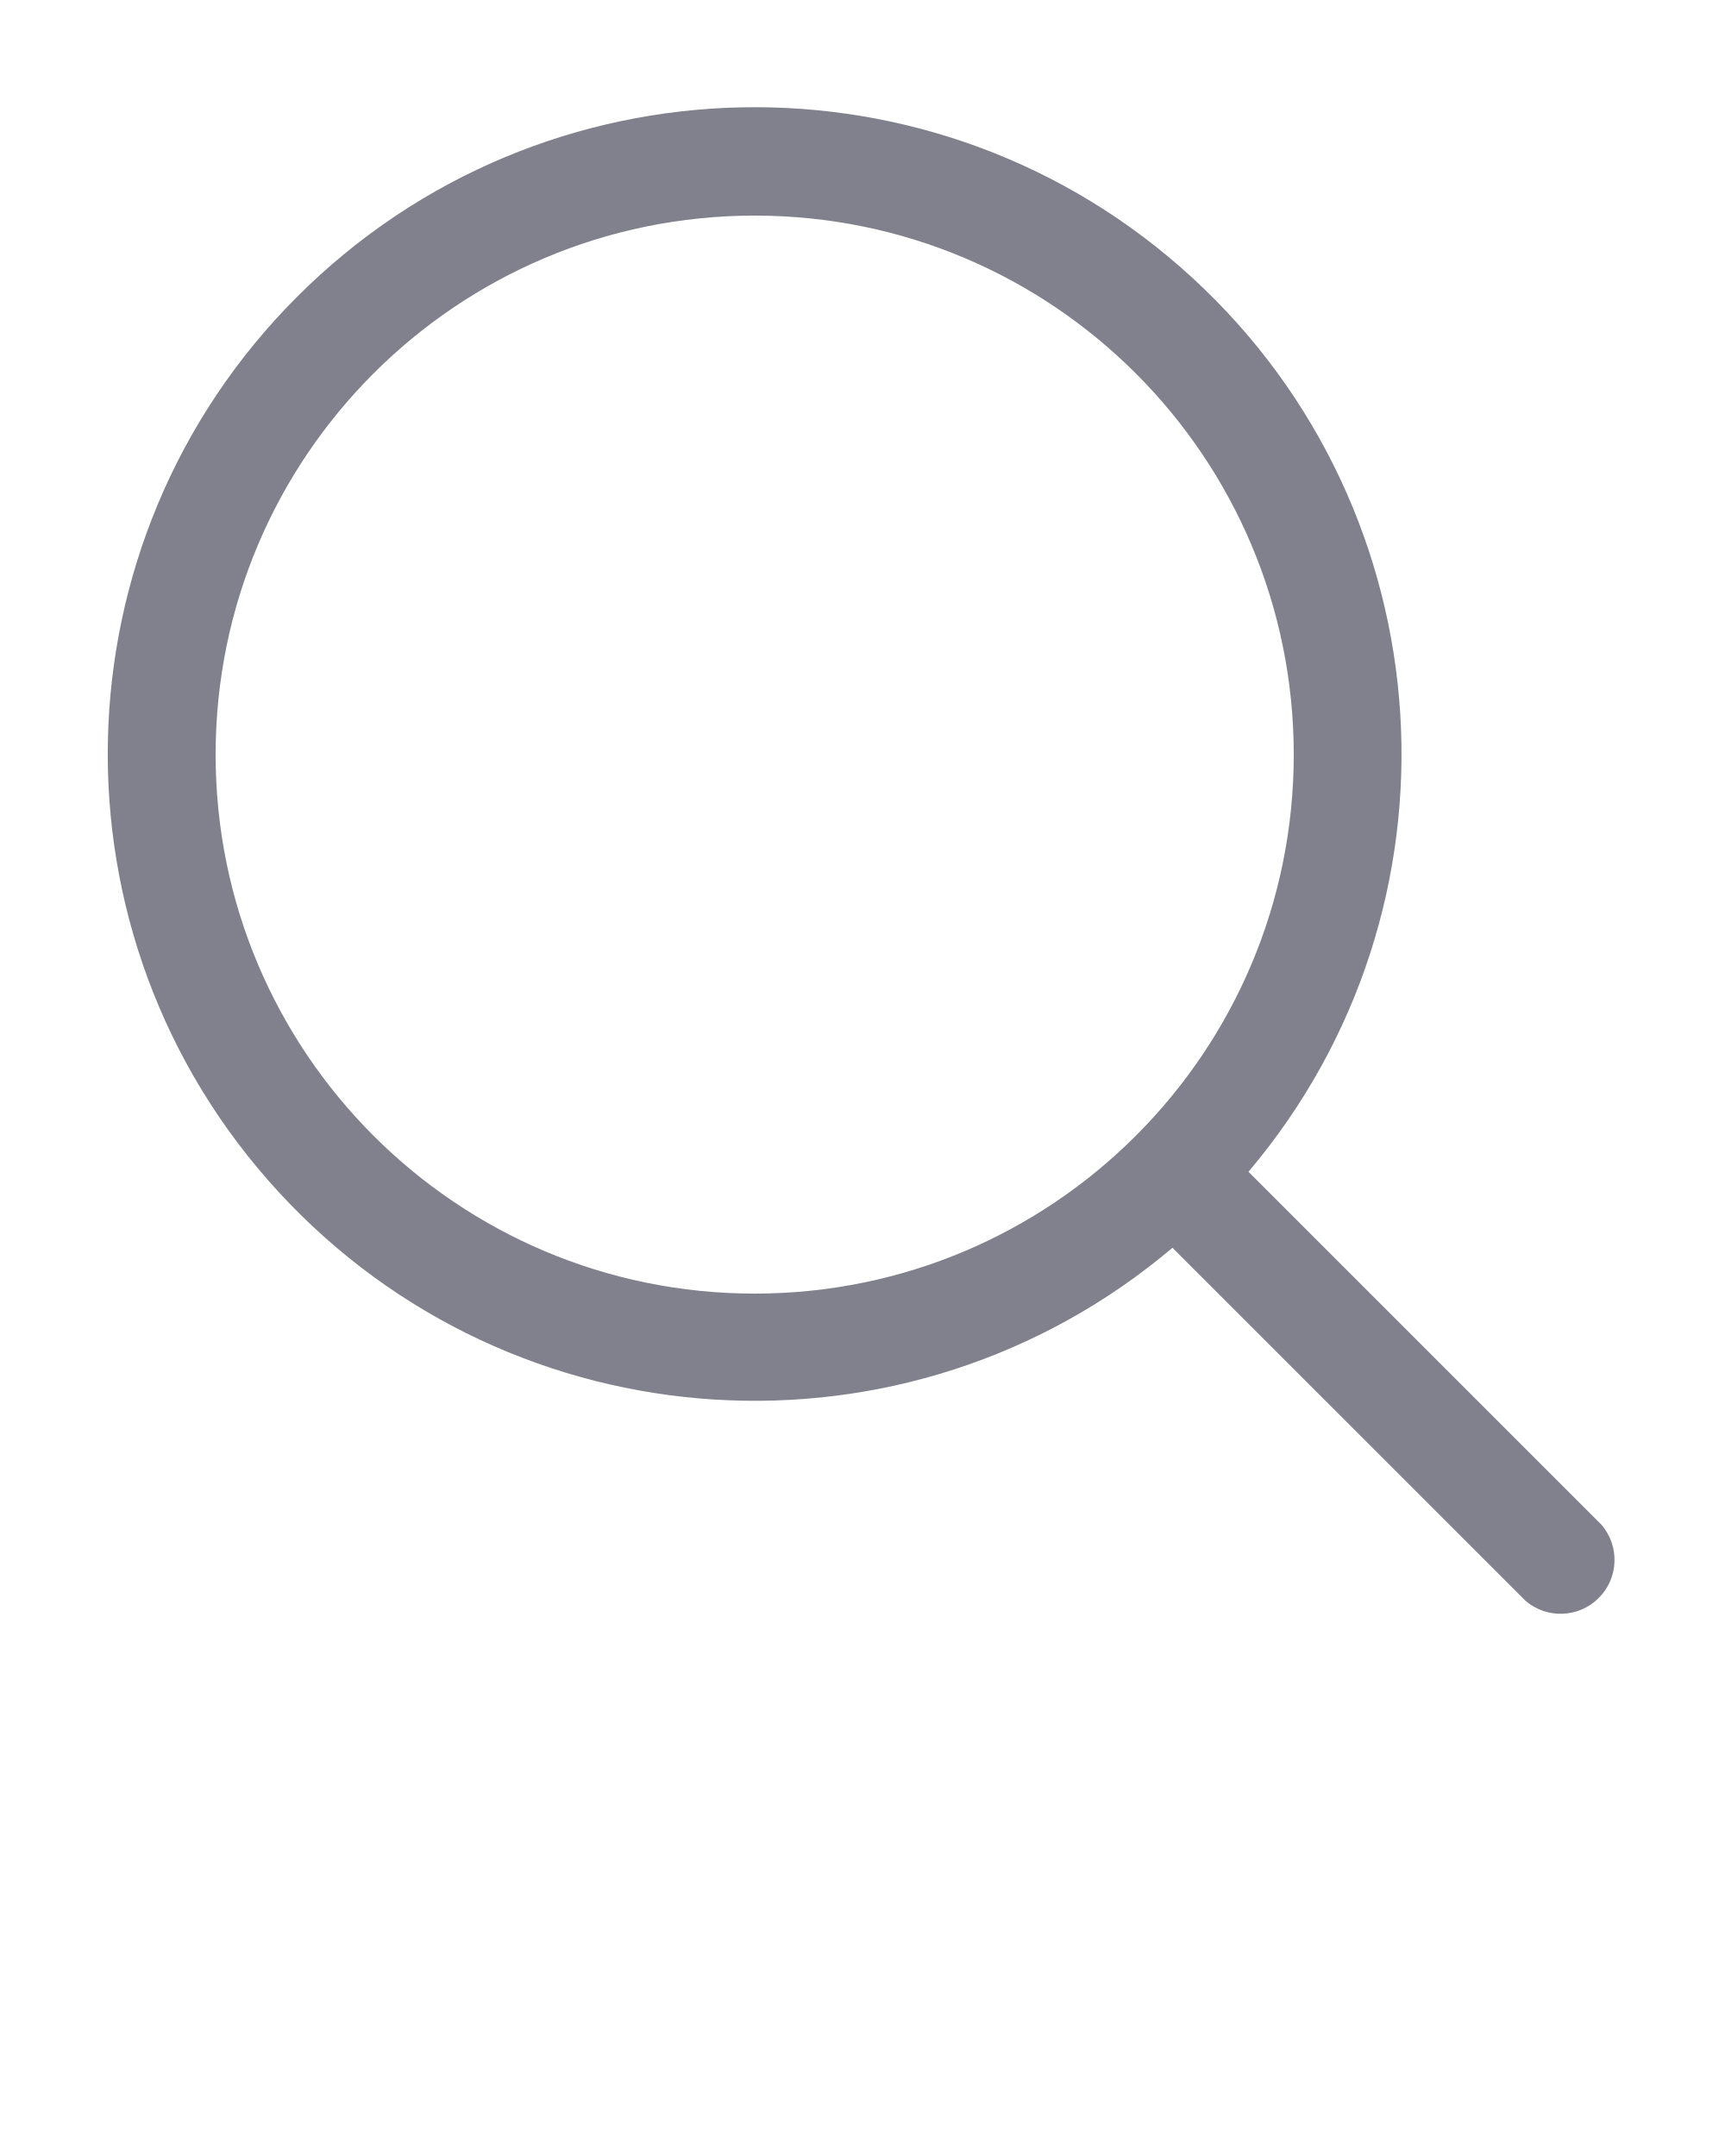
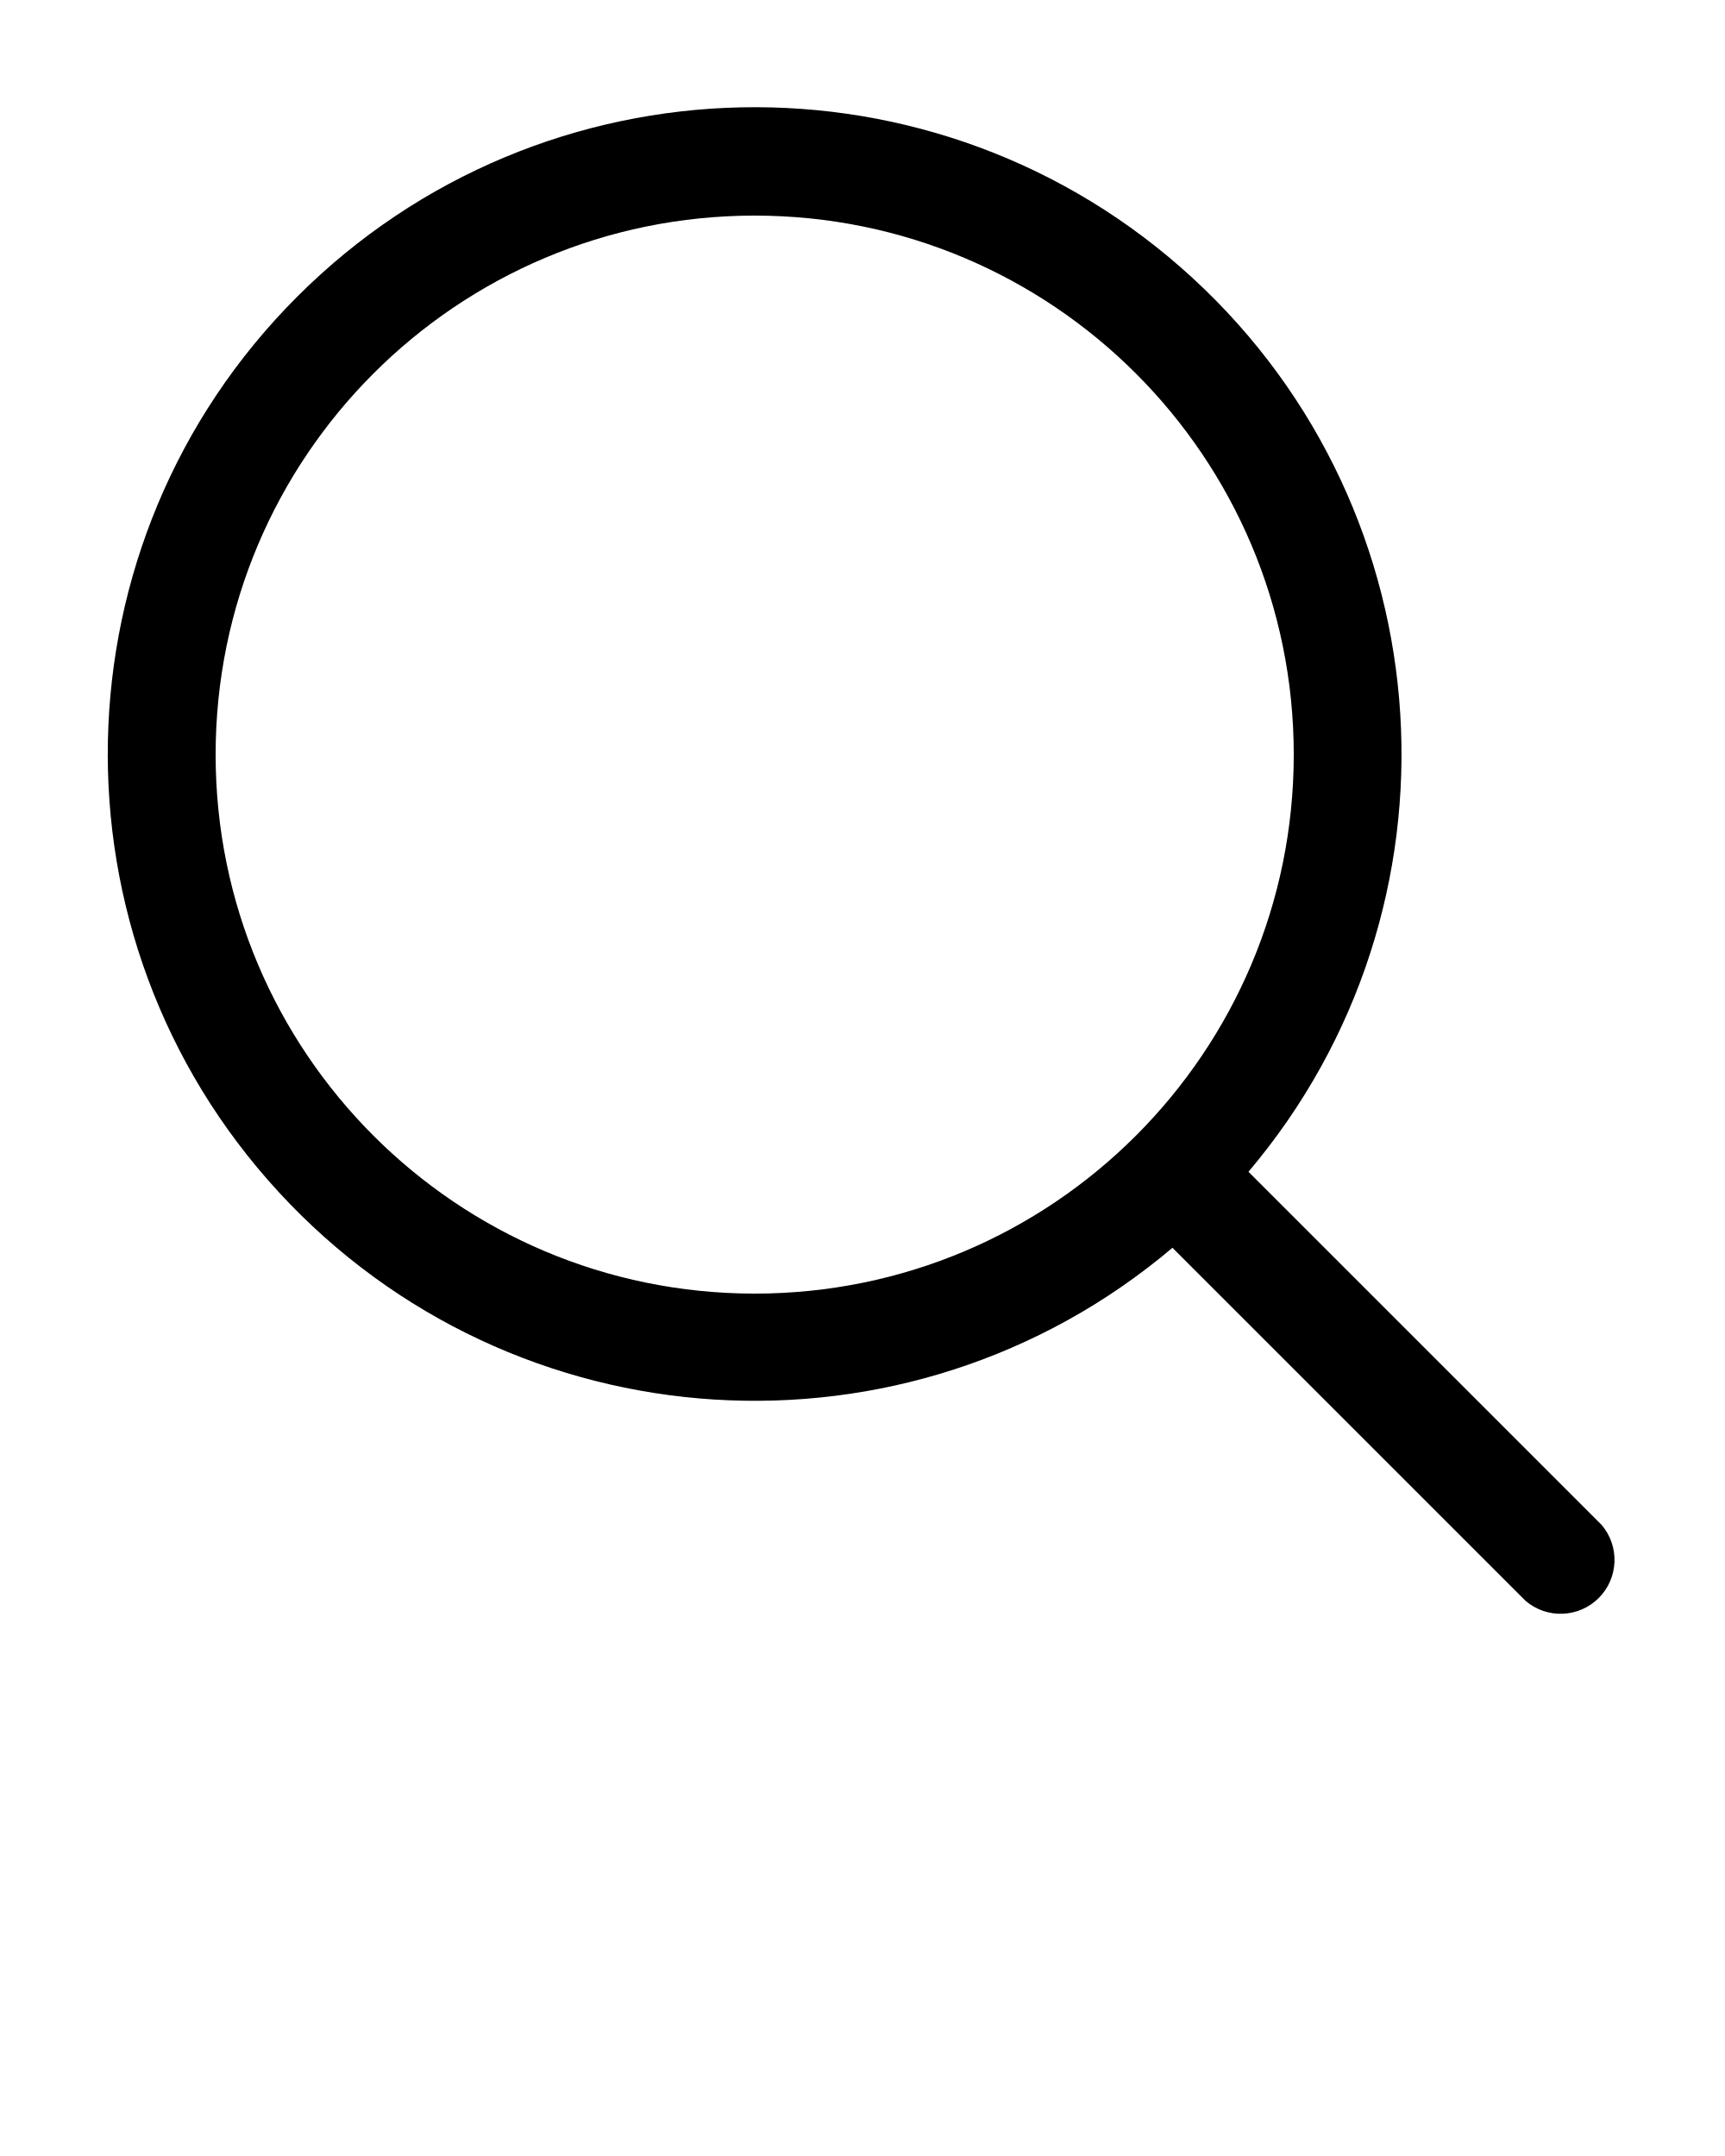
- <svg xmlns="http://www.w3.org/2000/svg" viewBox="0 0 32 40" x="0px" y="0px" fill="#80818d">
+ <svg xmlns="http://www.w3.org/2000/svg" viewBox="0 0 32 40" x="0px" y="0px" fill="current">
  <g>
    <path d="M29.71,28.29l-6.55-6.55a12,12,0,1,0-1.41,1.41l6.55,6.55a1,1,0,0,0,1.41-1.41ZM4,14A10,10,0,1,1,14,24,10,10,0,0,1,4,14Z" />
  </g>
</svg>
